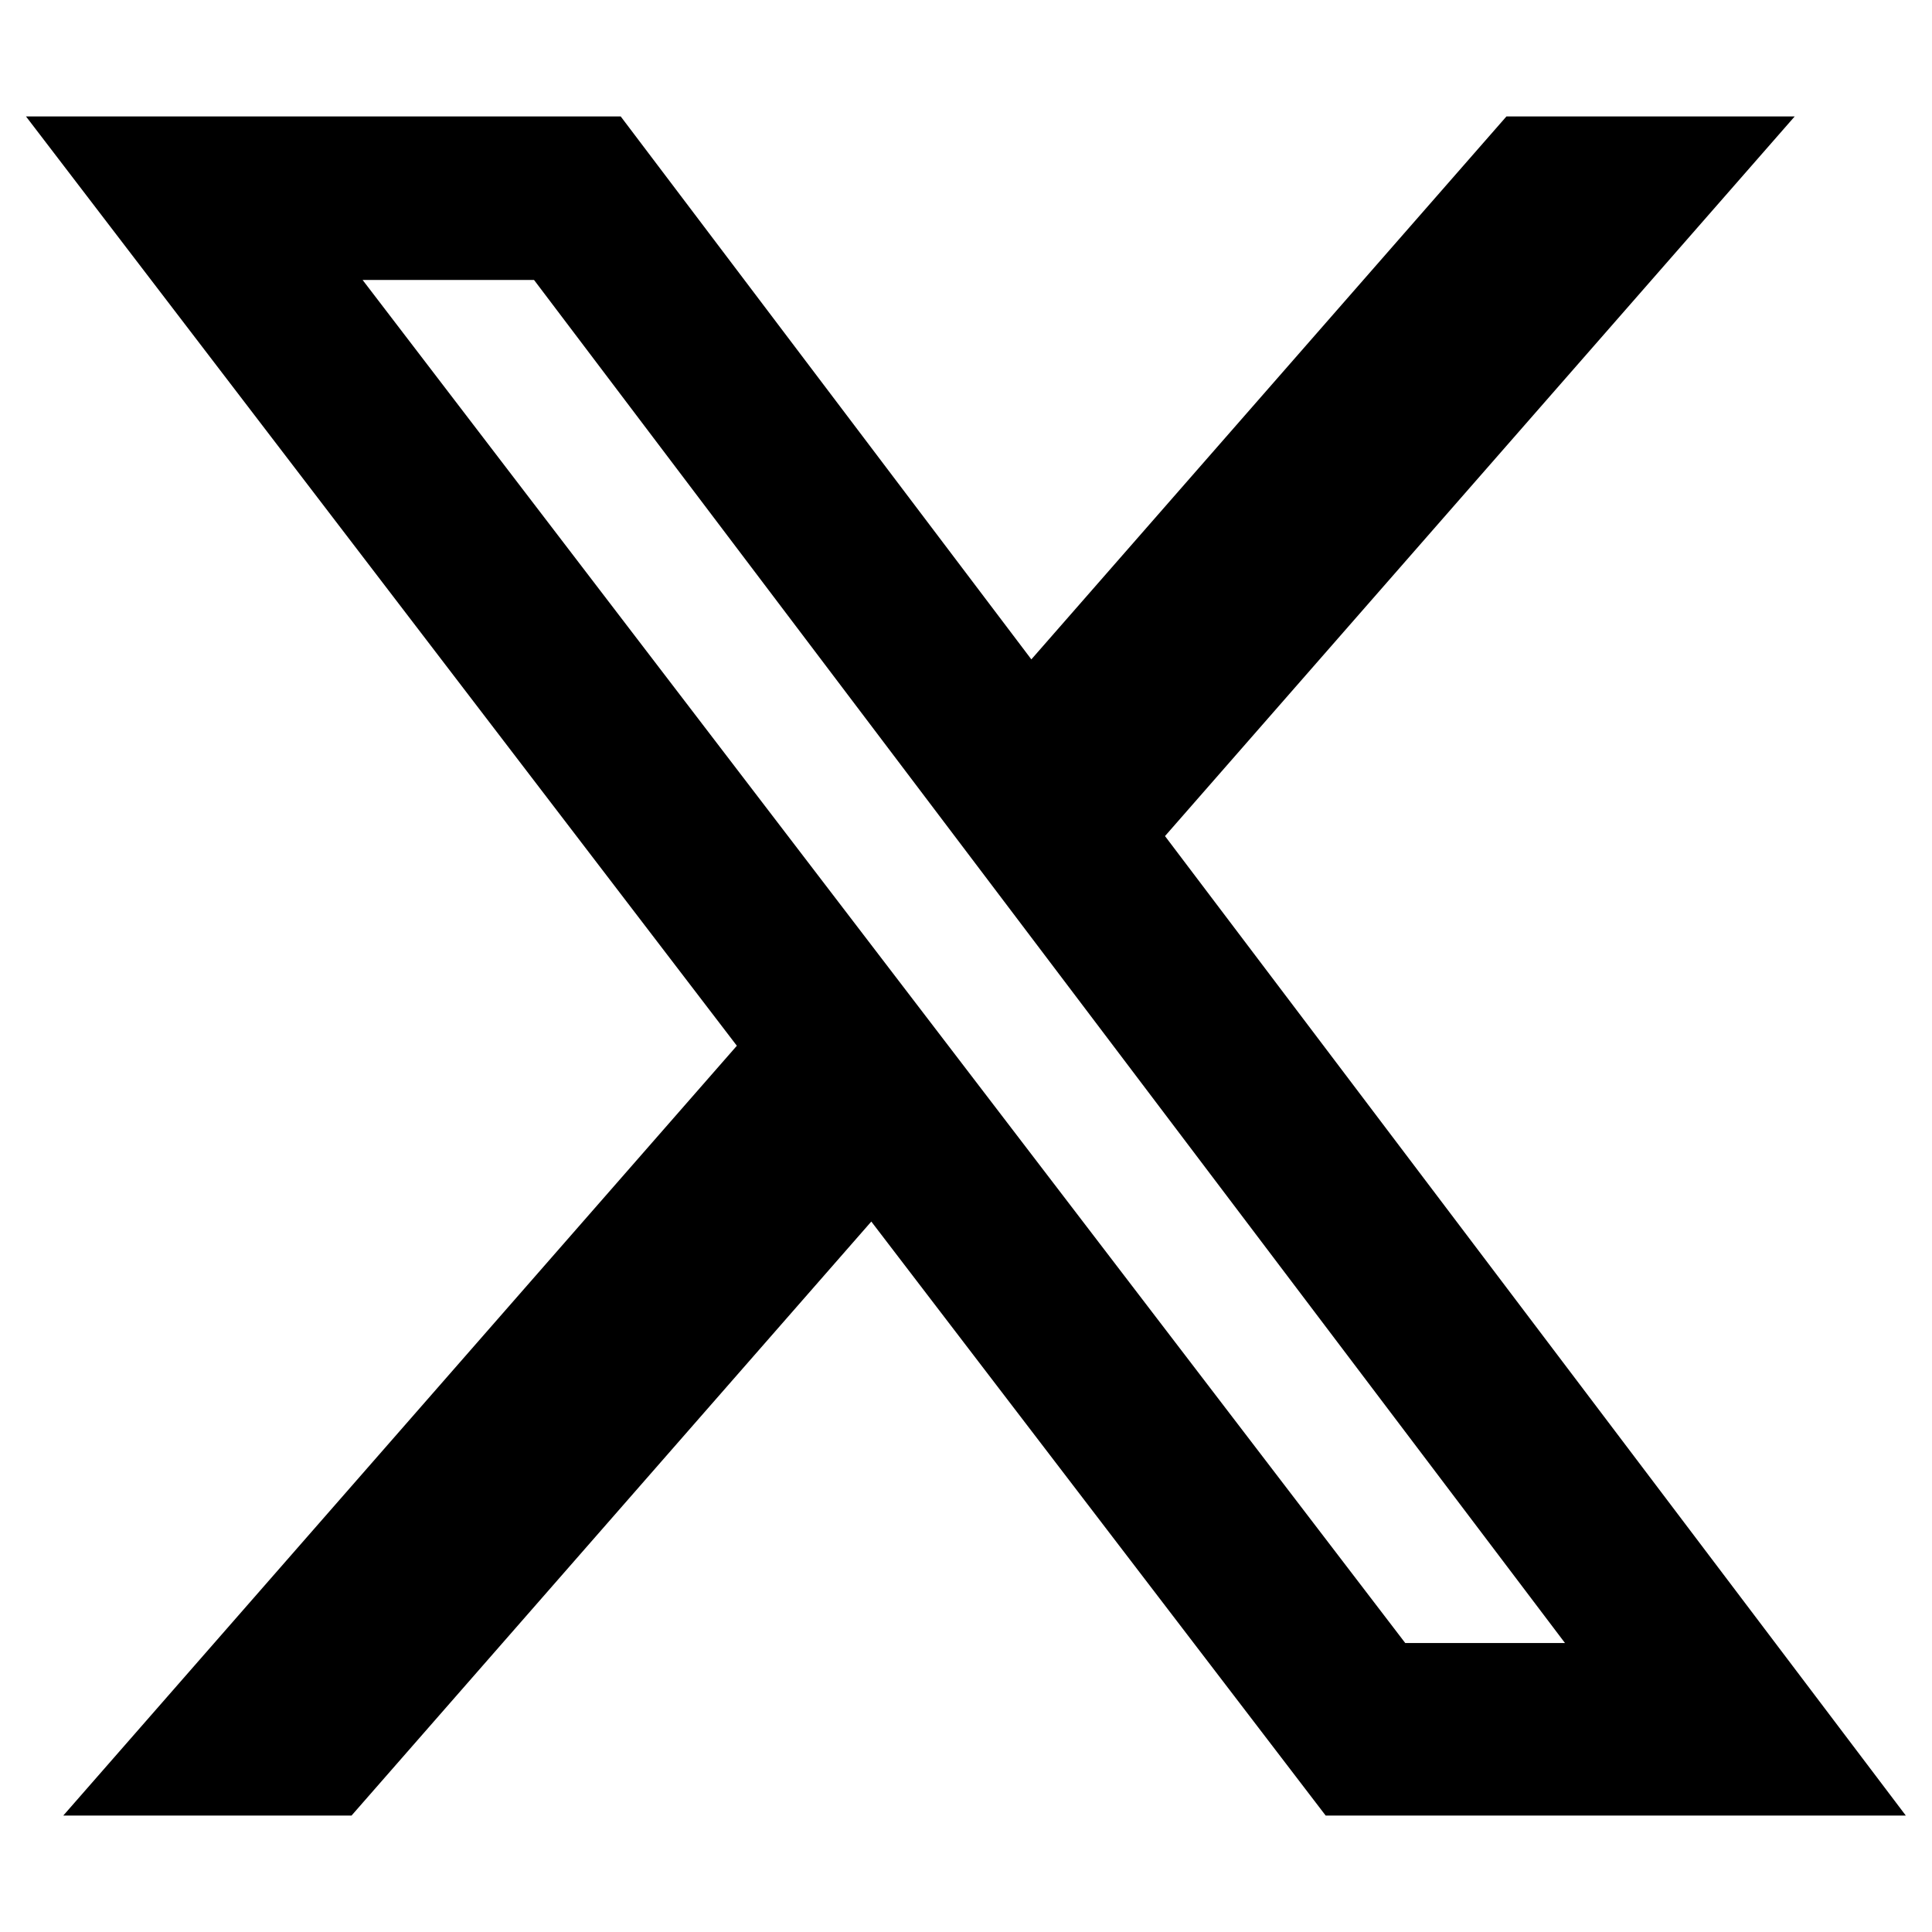
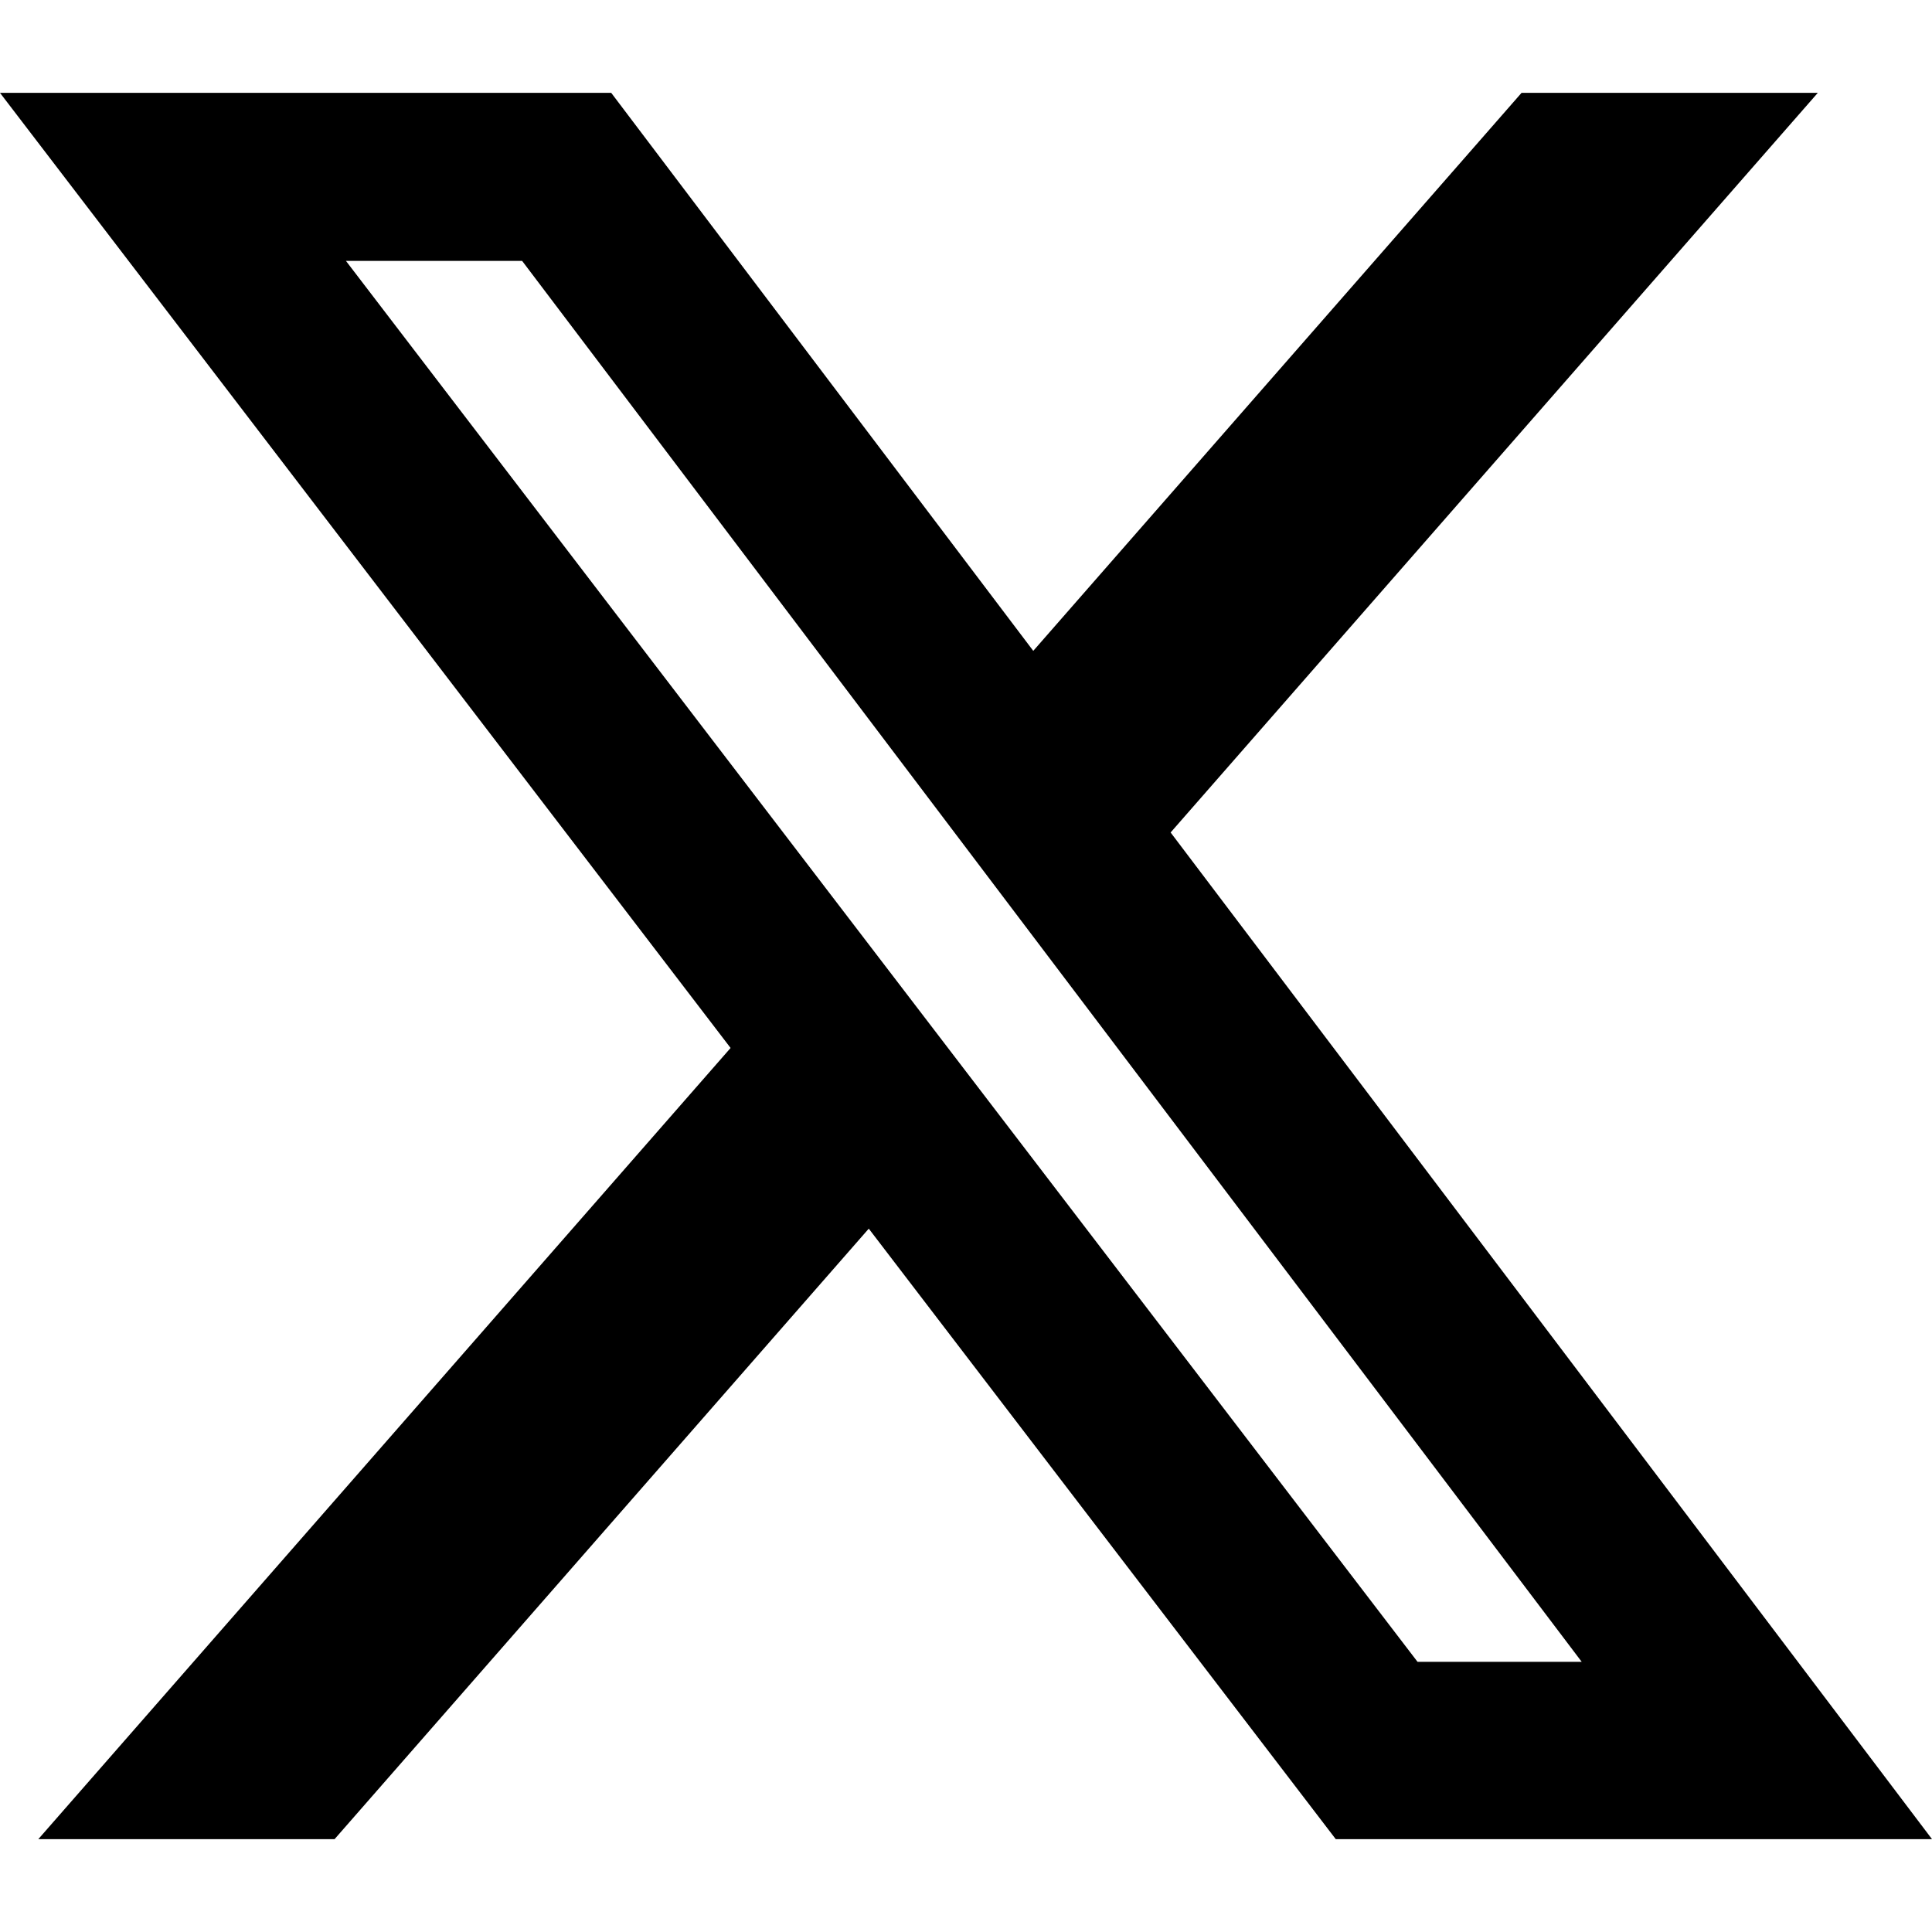
- <svg xmlns="http://www.w3.org/2000/svg" viewBox="23.5 23.35 81.3 81.3" width="900" height="900" fill="none">
-   <defs>
-     <filter id="x-path-shadow" filterUnits="userSpaceOnUse" x="20" y="20" width="90" height="90" color-interpolation-filters="sRGB">
-       <feGaussianBlur in="SourceAlpha" stdDeviation=".85" result="blur" />
-       <feOffset in="blur" dx=".2" dy=".3" result="offset" />
-       <feFlood flood-color="#fff" flood-opacity=".82" result="color" />
-       <feComposite in="color" in2="offset" operator="in" result="shadow" />
-       <feMerge>
-         <feMergeNode in="shadow" />
-         <feMergeNode in="SourceGraphic" />
-       </feMerge>
-     </filter>
-   </defs>
-   <path filter="url(#x-path-shadow)" fill="#000" fill-rule="evenodd" clip-rule="evenodd" d="M86.892 28.25H99.022L72.524 58.533L103.698 99.75H79.285L60.165 74.754L38.293 99.75H26.163L54.507 67.356L24.594 28.25H49.62L66.9 51.097L86.892 28.25ZM82.634 92.49H89.356L45.972 35.13H38.758L82.634 92.49Z" />
+ <svg xmlns="http://www.w3.org/2000/svg" viewBox="24.594 24.448 79.104 79.104" width="900" height="900" fill="none">
+   <path fill="#000" fill-rule="evenodd" clip-rule="evenodd" d="M86.892 28.25H99.022L72.524 58.533L103.698 99.75H79.285L60.165 74.754L38.293 99.75H26.163L54.507 67.356L24.594 28.25H49.62L66.9 51.097L86.892 28.25ZM82.634 92.49H89.356L45.972 35.13H38.758L82.634 92.49Z" />
</svg>
